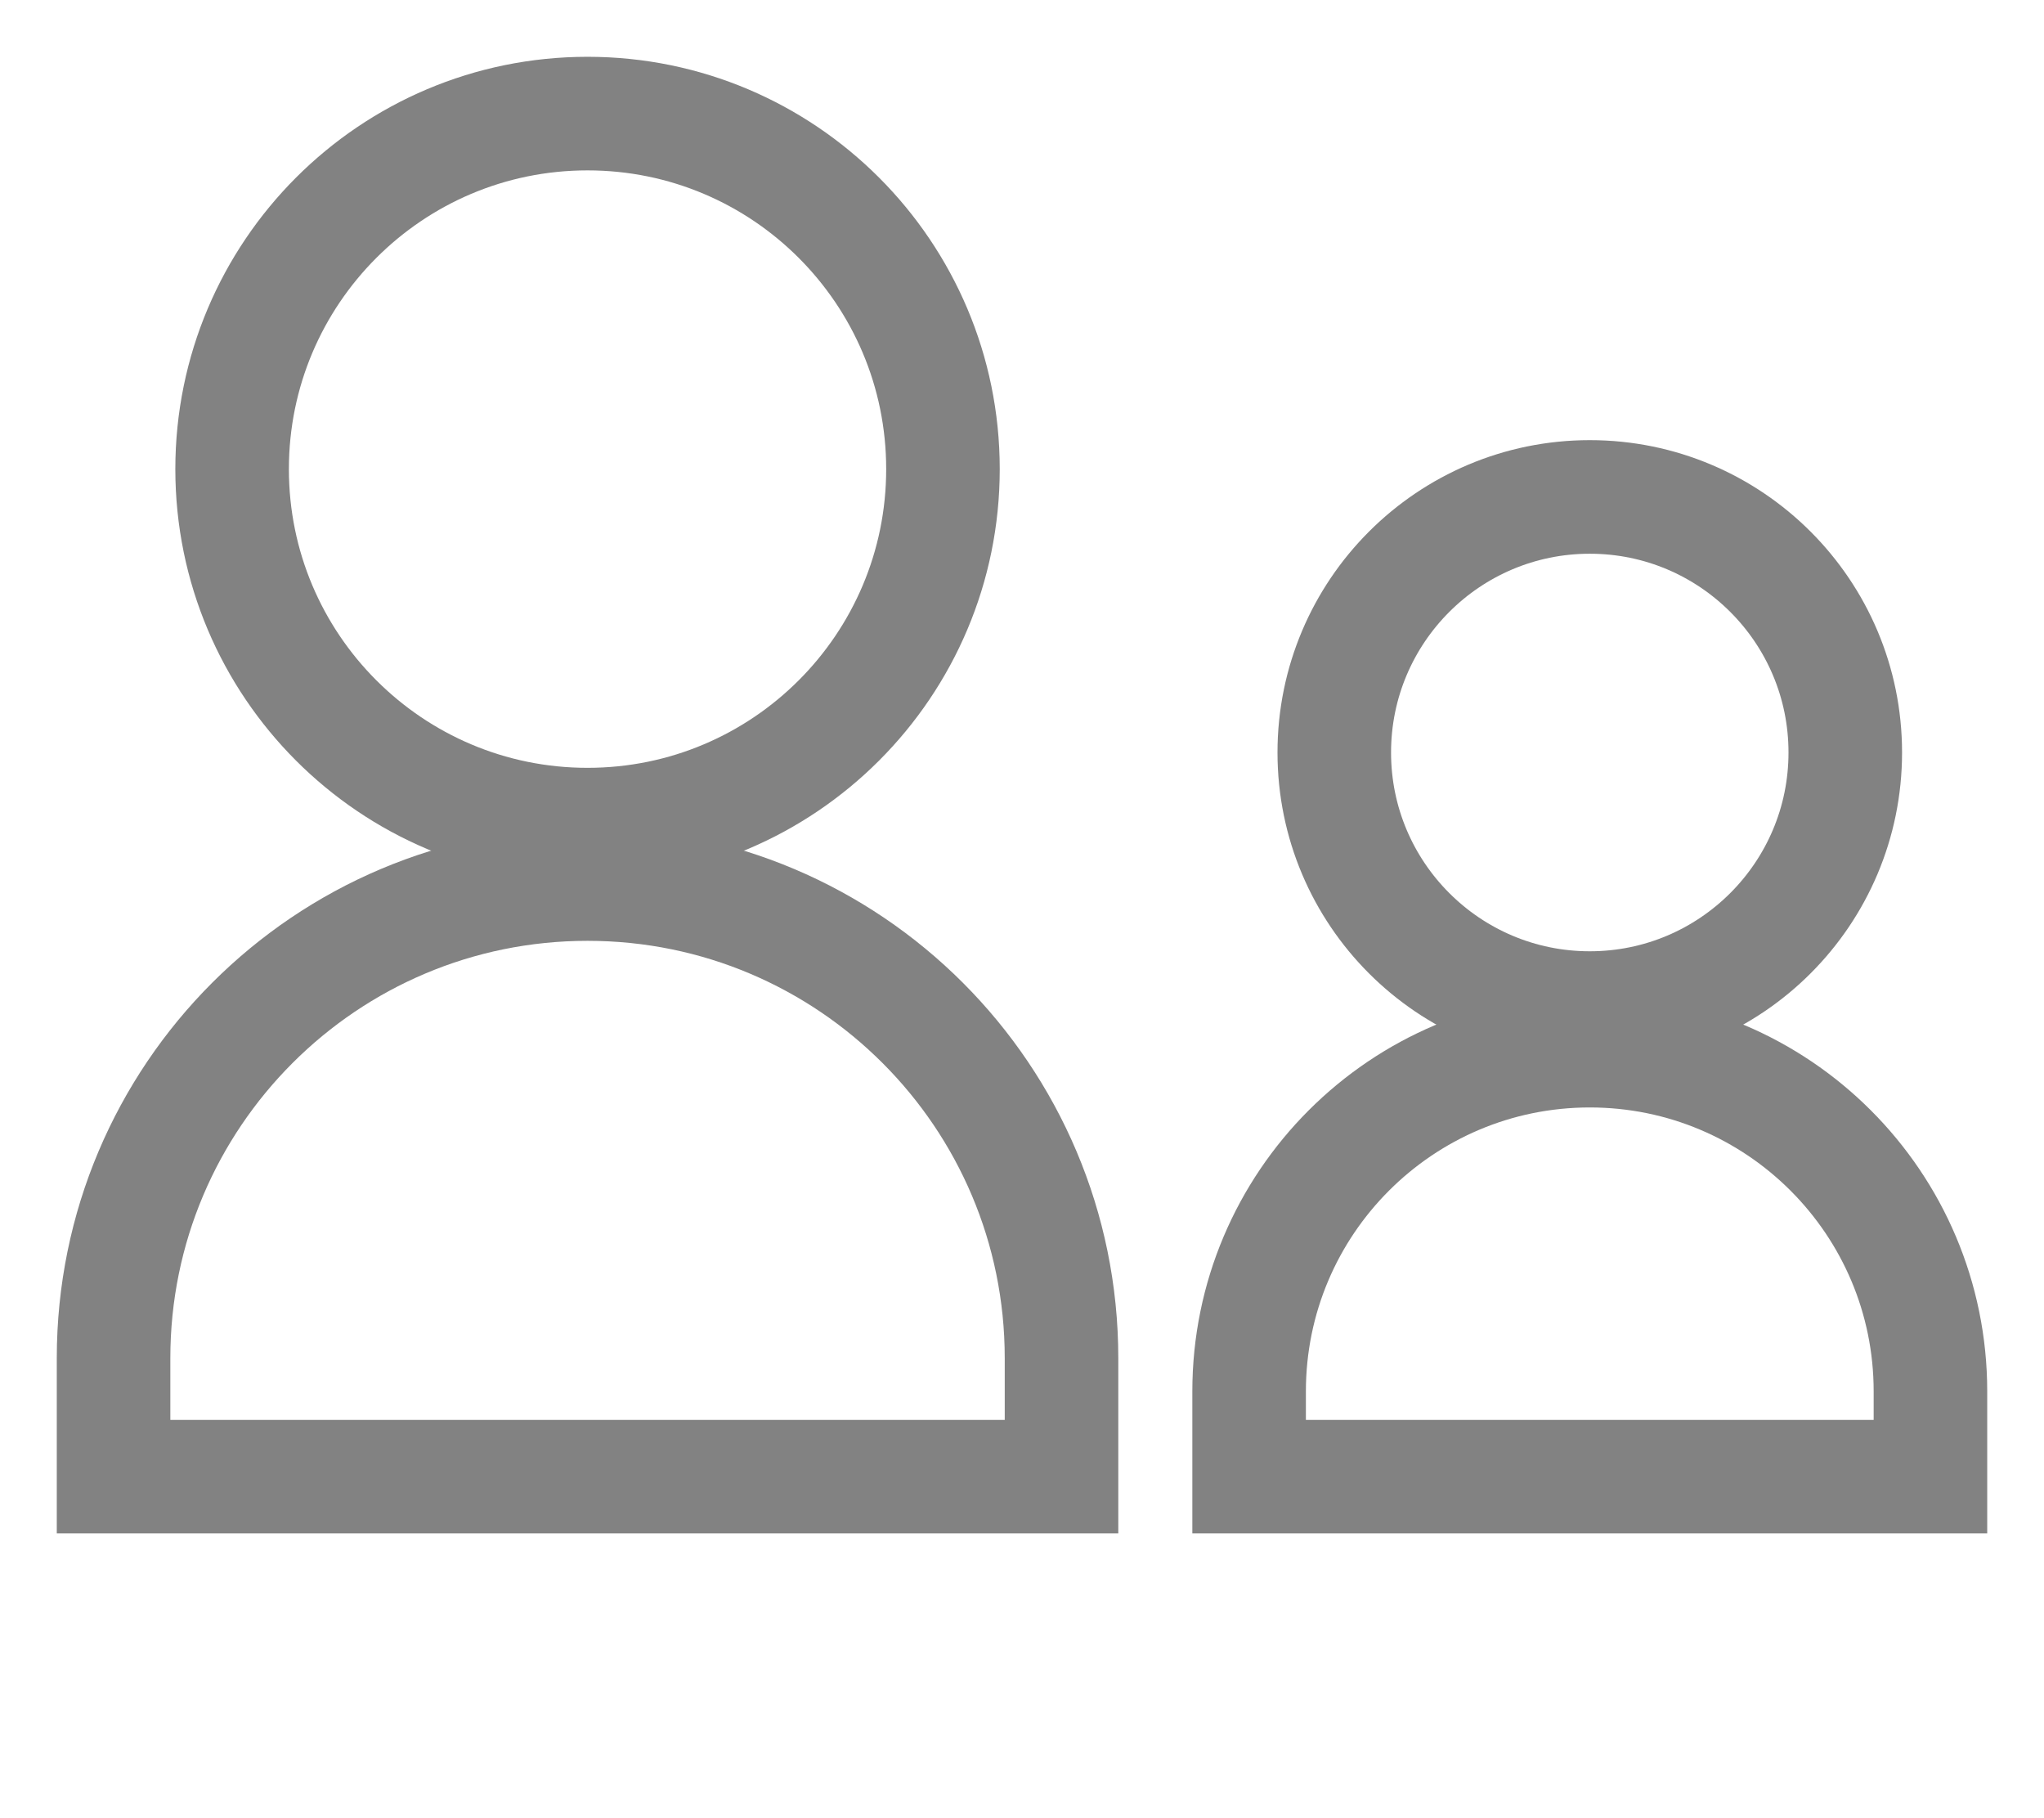
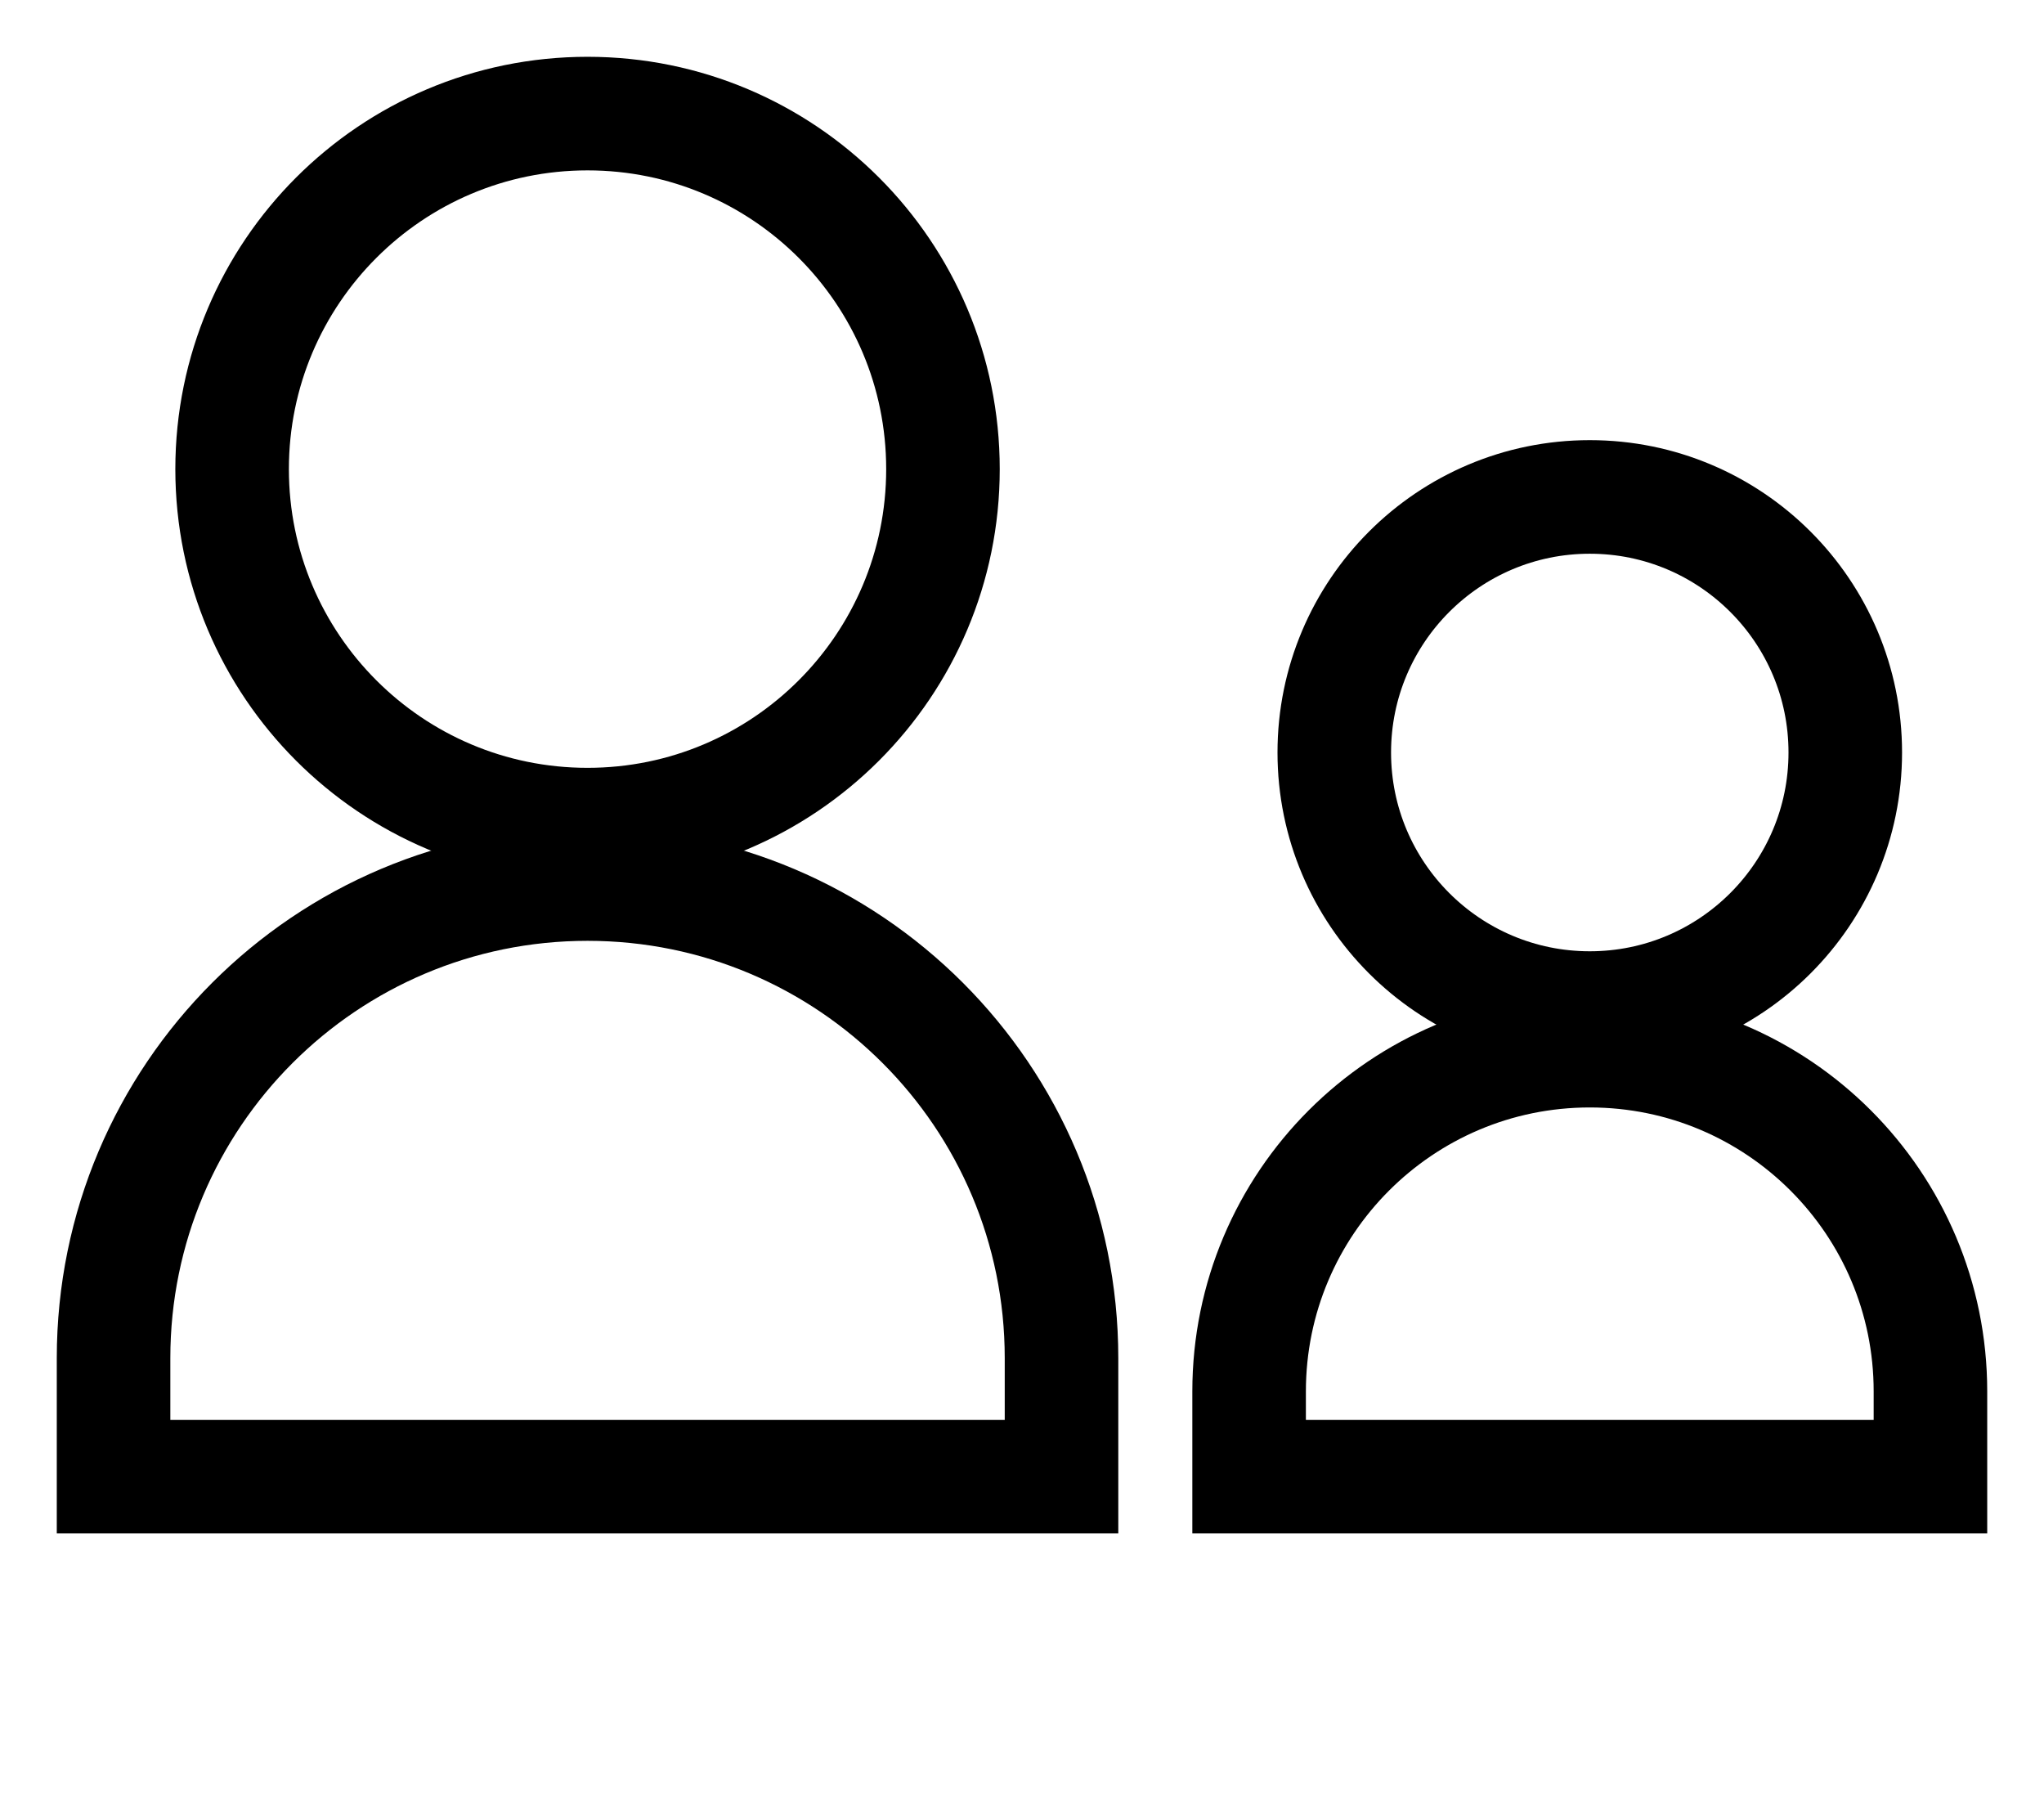
<svg xmlns="http://www.w3.org/2000/svg" width="18" height="16" viewBox="0 0 18 16" fill="none">
-   <path d="M14 9.25C12.343 9.25 11 10.593 11 12.25V13H17V12.25C17 10.593 15.657 9.25 14 9.25Z" stroke="#828282" />
-   <ellipse cx="14" cy="6.625" rx="2.25" ry="2.25" stroke="#828282" stroke-linecap="square" />
-   <path d="M5.174 7.783C2.869 7.783 1 9.651 1 11.957V13H9.348V11.957C9.348 9.651 7.479 7.783 5.174 7.783Z" stroke="#828282" />
-   <ellipse cx="5.174" cy="4.13" rx="3.13" ry="3.13" stroke="#828282" stroke-linecap="square" />
+   <path d="M14 9.25C12.343 9.25 11 10.593 11 12.25V13H17V12.25C17 10.593 15.657 9.25 14 9.25Z" stroke="currentColor" />
+   <ellipse cx="14" cy="6.625" rx="2.25" ry="2.25" stroke="currentColor" stroke-linecap="square" />
+   <path d="M5.174 7.783C2.869 7.783 1 9.651 1 11.957V13H9.348V11.957C9.348 9.651 7.479 7.783 5.174 7.783Z" stroke="currentColor" />
+   <ellipse cx="5.174" cy="4.13" rx="3.13" ry="3.13" stroke="currentColor" stroke-linecap="square" />
</svg>
